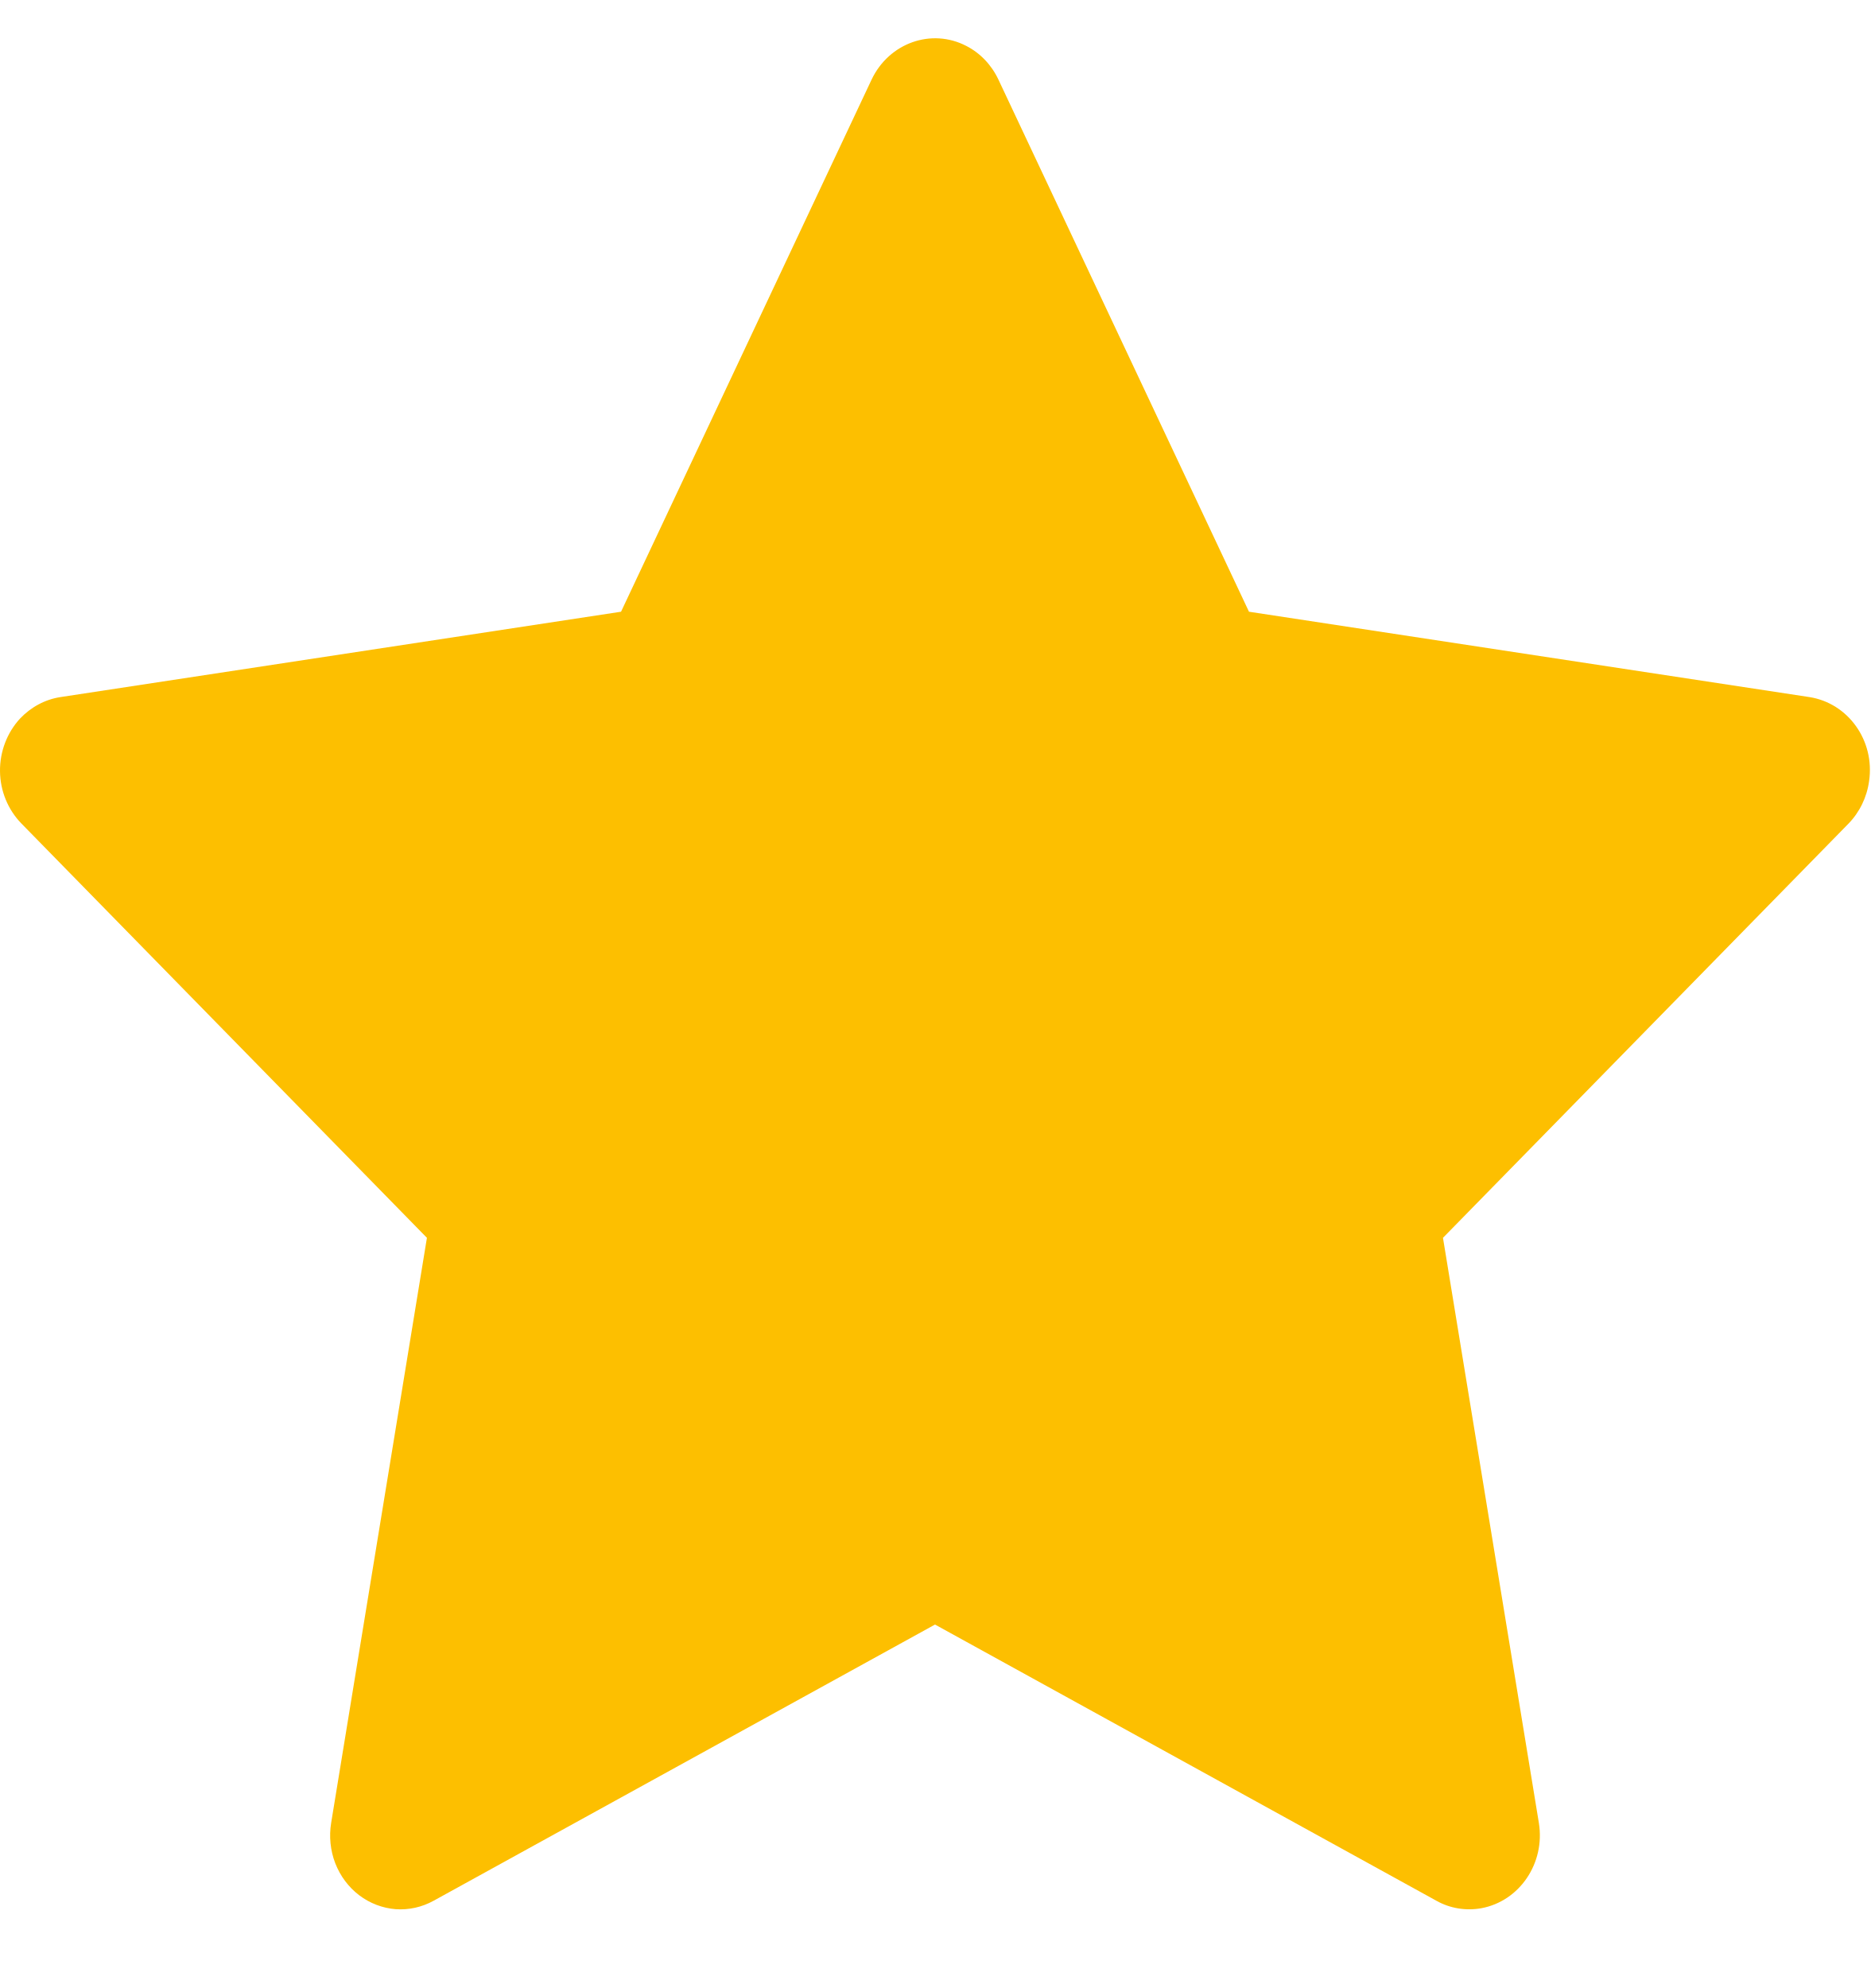
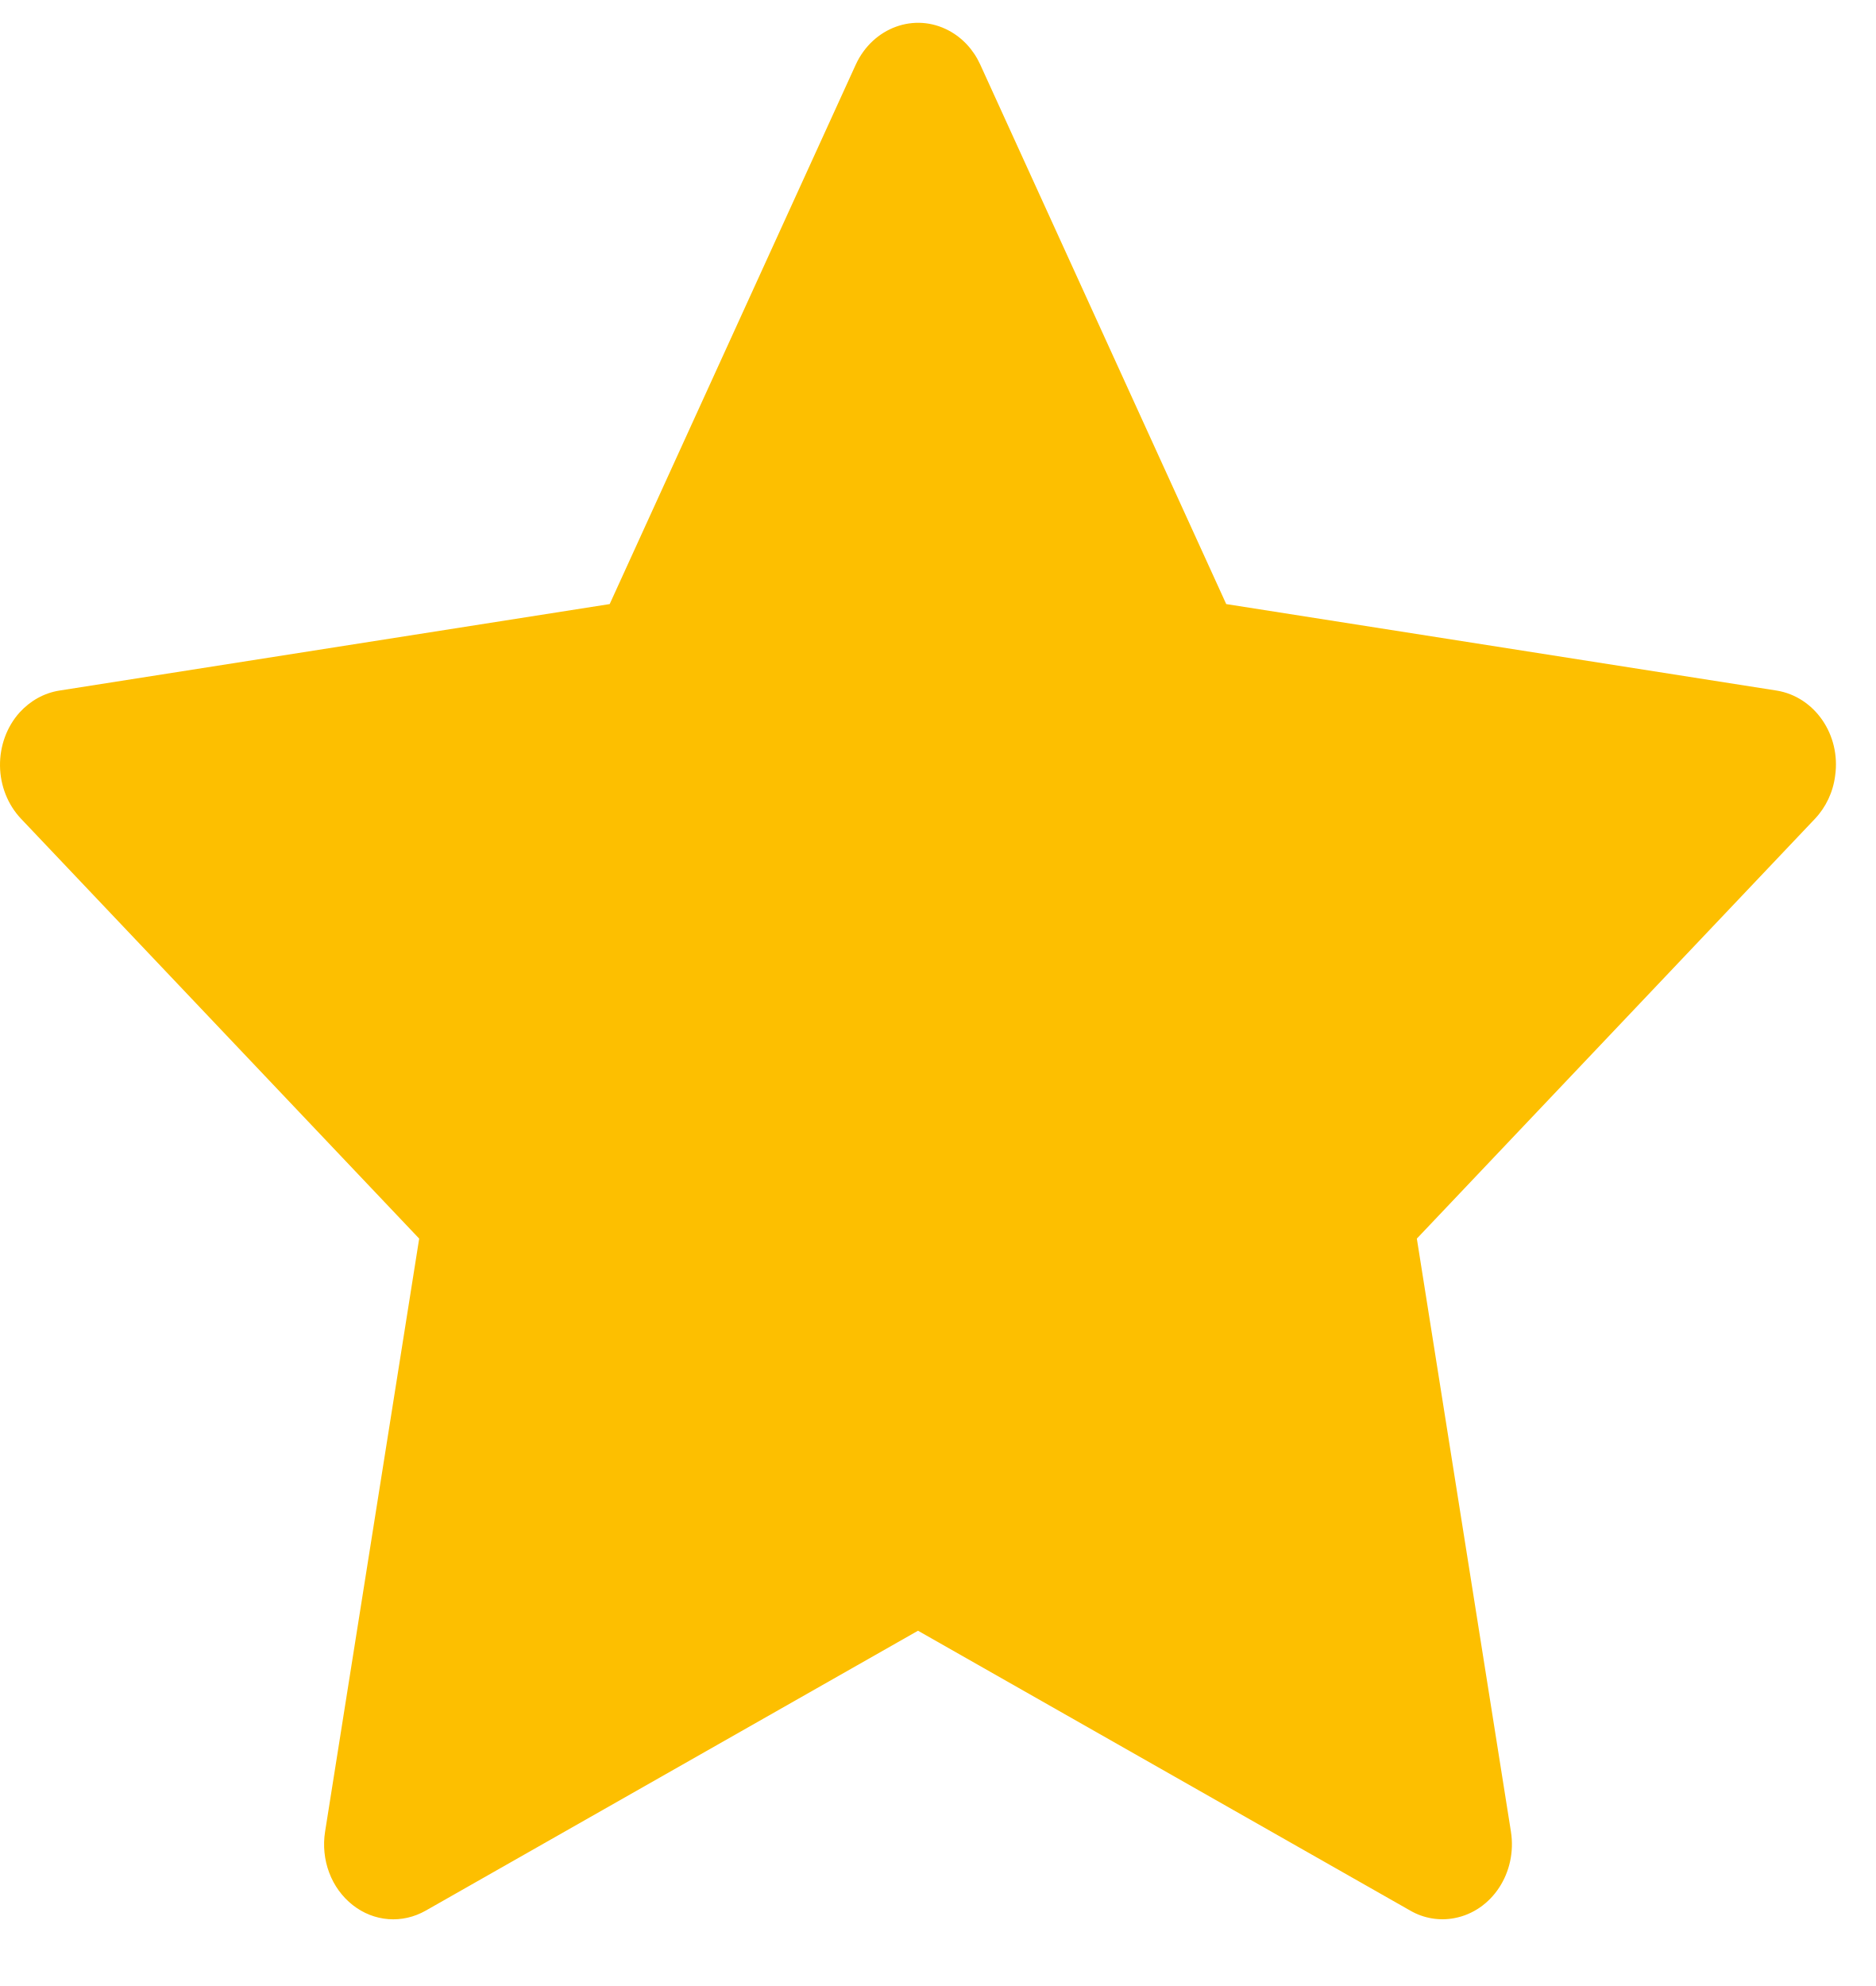
- <svg xmlns="http://www.w3.org/2000/svg" width="16" height="17" viewBox="0 0 16 17" fill="none">
-   <path d="M15.474 5.961L10.681 5.231L8.538 0.68C8.479 0.555 8.383 0.454 8.264 0.393C7.965 0.238 7.603 0.367 7.454 0.68L5.311 5.231L0.517 5.961C0.385 5.981 0.264 6.047 0.171 6.145C0.06 6.266 -0.002 6.428 5.31422e-05 6.596C0.002 6.764 0.068 6.924 0.183 7.042L3.651 10.585L2.832 15.588C2.813 15.704 2.825 15.824 2.867 15.933C2.91 16.043 2.98 16.137 3.072 16.207C3.163 16.276 3.271 16.317 3.383 16.326C3.496 16.334 3.608 16.309 3.708 16.254L7.996 13.892L12.284 16.254C12.401 16.32 12.537 16.341 12.667 16.318C12.995 16.258 13.216 15.932 13.16 15.588L12.34 10.585L15.809 7.042C15.903 6.945 15.965 6.818 15.984 6.68C16.035 6.333 15.805 6.013 15.474 5.961Z" fill="#FDBF00" />
+ <svg xmlns="http://www.w3.org/2000/svg" width="17" height="18" viewBox="0 0 17 18" fill="none">
+   <path d="M16.106 6.259L11.116 5.475L8.886 0.585C8.825 0.451 8.725 0.343 8.601 0.277C8.29 0.111 7.913 0.249 7.758 0.585L5.527 5.475L0.538 6.259C0.4 6.281 0.275 6.351 0.178 6.457C0.062 6.586 -0.002 6.76 5.53104e-05 6.941C0.002 7.121 0.071 7.294 0.19 7.42L3.8 11.226L2.947 16.601C2.927 16.726 2.94 16.855 2.984 16.972C3.028 17.09 3.102 17.191 3.197 17.266C3.292 17.341 3.404 17.385 3.521 17.394C3.638 17.403 3.755 17.376 3.859 17.317L8.322 14.78L12.785 17.317C12.906 17.387 13.048 17.411 13.184 17.385C13.526 17.321 13.755 16.971 13.697 16.601L12.844 11.226L16.454 7.42C16.552 7.316 16.617 7.18 16.636 7.031C16.689 6.659 16.45 6.315 16.106 6.259Z" fill="#FDBF00" />
</svg>
